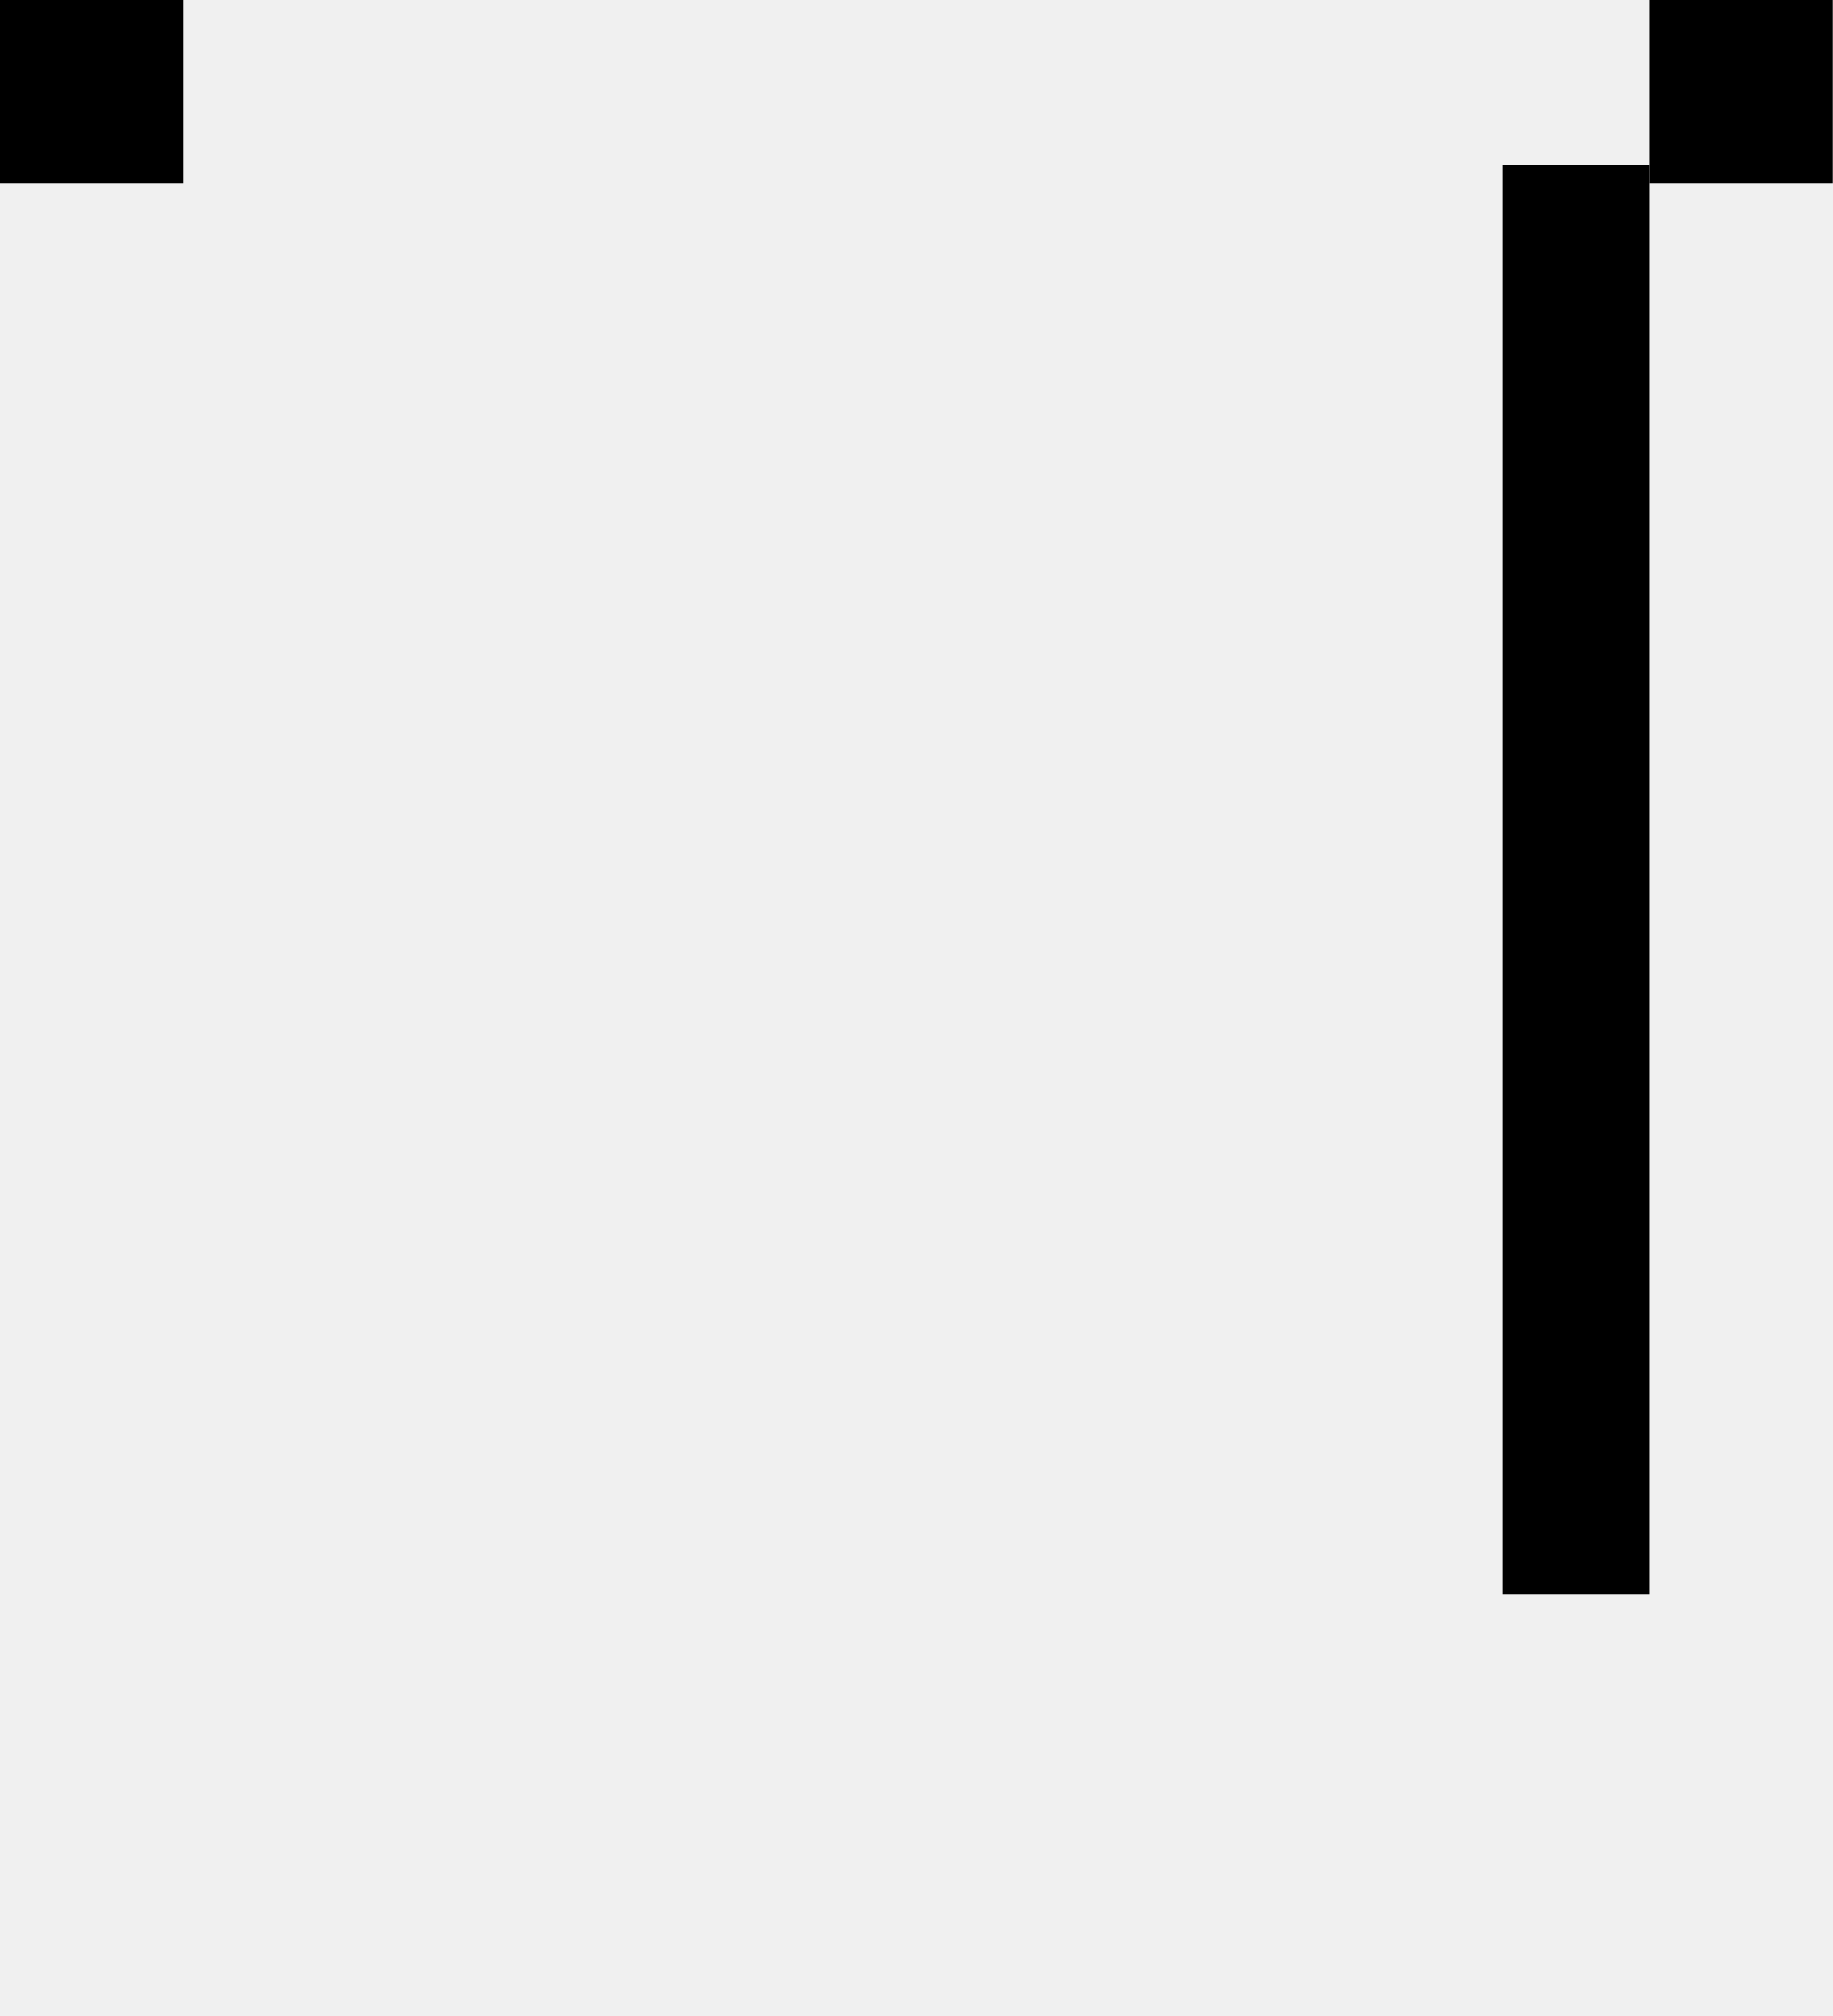
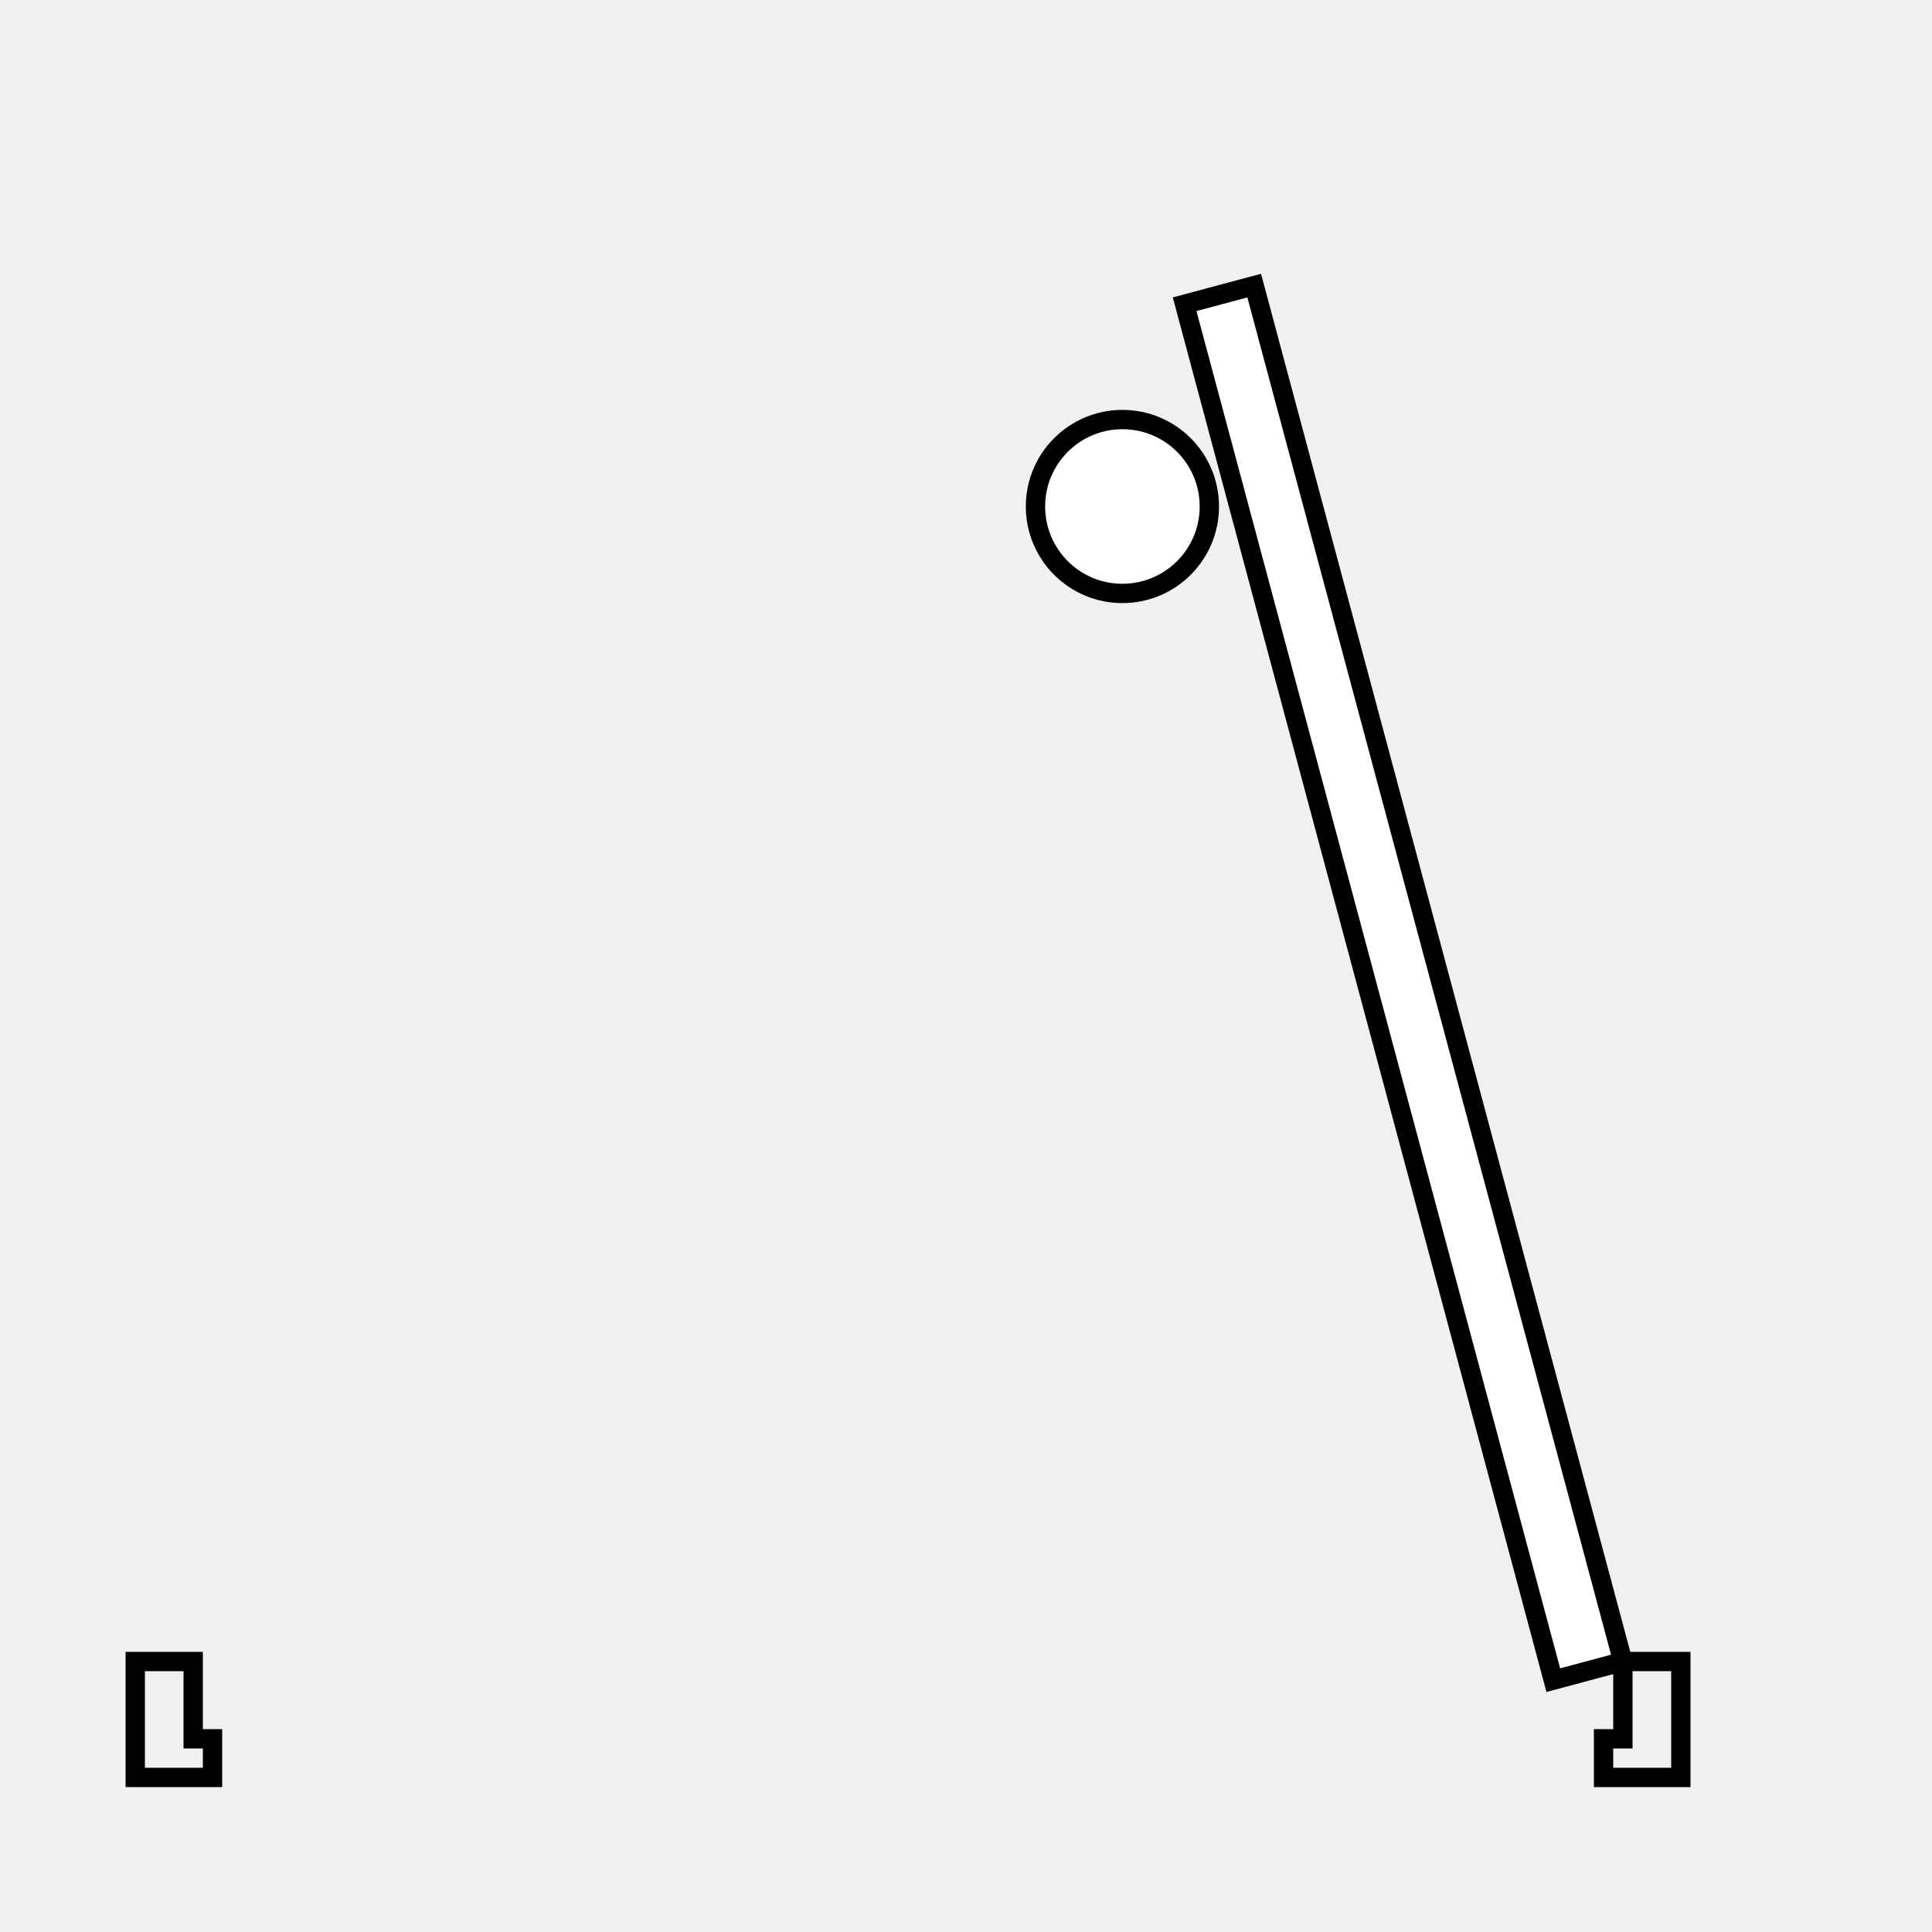
- <svg xmlns="http://www.w3.org/2000/svg" width="100" height="110">
-   <rect width="10" height="10" fill="black" />
-   <rect width="10" height="10" fill="black" x="90" />
-   <g transform="translate(50,0) scale (-1,1) translate(-50,0) translate(10,9) rotate(90)">
-     <rect width="78" height="8" y="-8" fill="black" />
-   </g>
+ <svg xmlns="http://www.w3.org/2000/svg" xmlns:xlink="http://www.w3.org/1999/xlink" id="svg8" version="1.1" viewBox="0 0 100 100" height="100" width="100">
+   <defs id="defs2">
+     <linearGradient id="linearGradient4539">
+       <stop id="stop4535" offset="0" style="stop-color:#00ff00;stop-opacity:0.5;" />
+       <stop id="stop4537" offset="1" style="stop-color:#00ff00;stop-opacity:0" />
+     </linearGradient>
+     <linearGradient gradientUnits="userSpaceOnUse" y2="5291.339" x2="5291.339" y1="188.976" x1="188.976" id="linearGradient4541" xlink:href="#linearGradient4539" />
+     <linearGradient xlink:href="#linearGradient4539" id="linearGradient4561" gradientUnits="userSpaceOnUse" x1="188.976" y1="188.976" x2="5291.339" y2="5291.339" gradientTransform="matrix(1,0,0,1.000172,-2.1257415e-4,-1.29835)" />
+   </defs>
+   <rect transform="matrix(-0.258819,-0.9659258,-0.9659258,0.258819,0,0)" y="-58.879" x="-104.81" height="3.728" width="73.729" id="rect870" style="fill:#ffffff;fill-opacity:1;stroke:#000000;stroke-width:1;stroke-linecap:round;stroke-miterlimit:4;stroke-dasharray:none;stroke-dashoffset:0;stroke-opacity:1" />
+   <path id="path896" d="m 84,86 v 4 h -1 v 2 h 4 v -6 z" style="fill:none;fill-rule:evenodd;stroke:#000000;stroke-width:1;stroke-linecap:butt;stroke-linejoin:miter;stroke-miterlimit:4;stroke-dasharray:none;stroke-opacity:1" />
+   <path id="path898" d="m 11,90 v 2 H 7 V 86 H 10 v 4 z" style="fill:none;fill-rule:evenodd;stroke:#000000;stroke-width:1;stroke-linecap:butt;stroke-linejoin:miter;stroke-miterlimit:4;stroke-dasharray:none;stroke-opacity:1" />
+   <circle cy="26.216" cx="-58.096" id="path957" style="fill:#ffffff;fill-opacity:1;stroke:#000000;stroke-width:1;stroke-linecap:round;stroke-miterlimit:4;stroke-dasharray:none;stroke-dashoffset:0;stroke-opacity:1" r="4.5" transform="scale(-1,1)" />
</svg>
